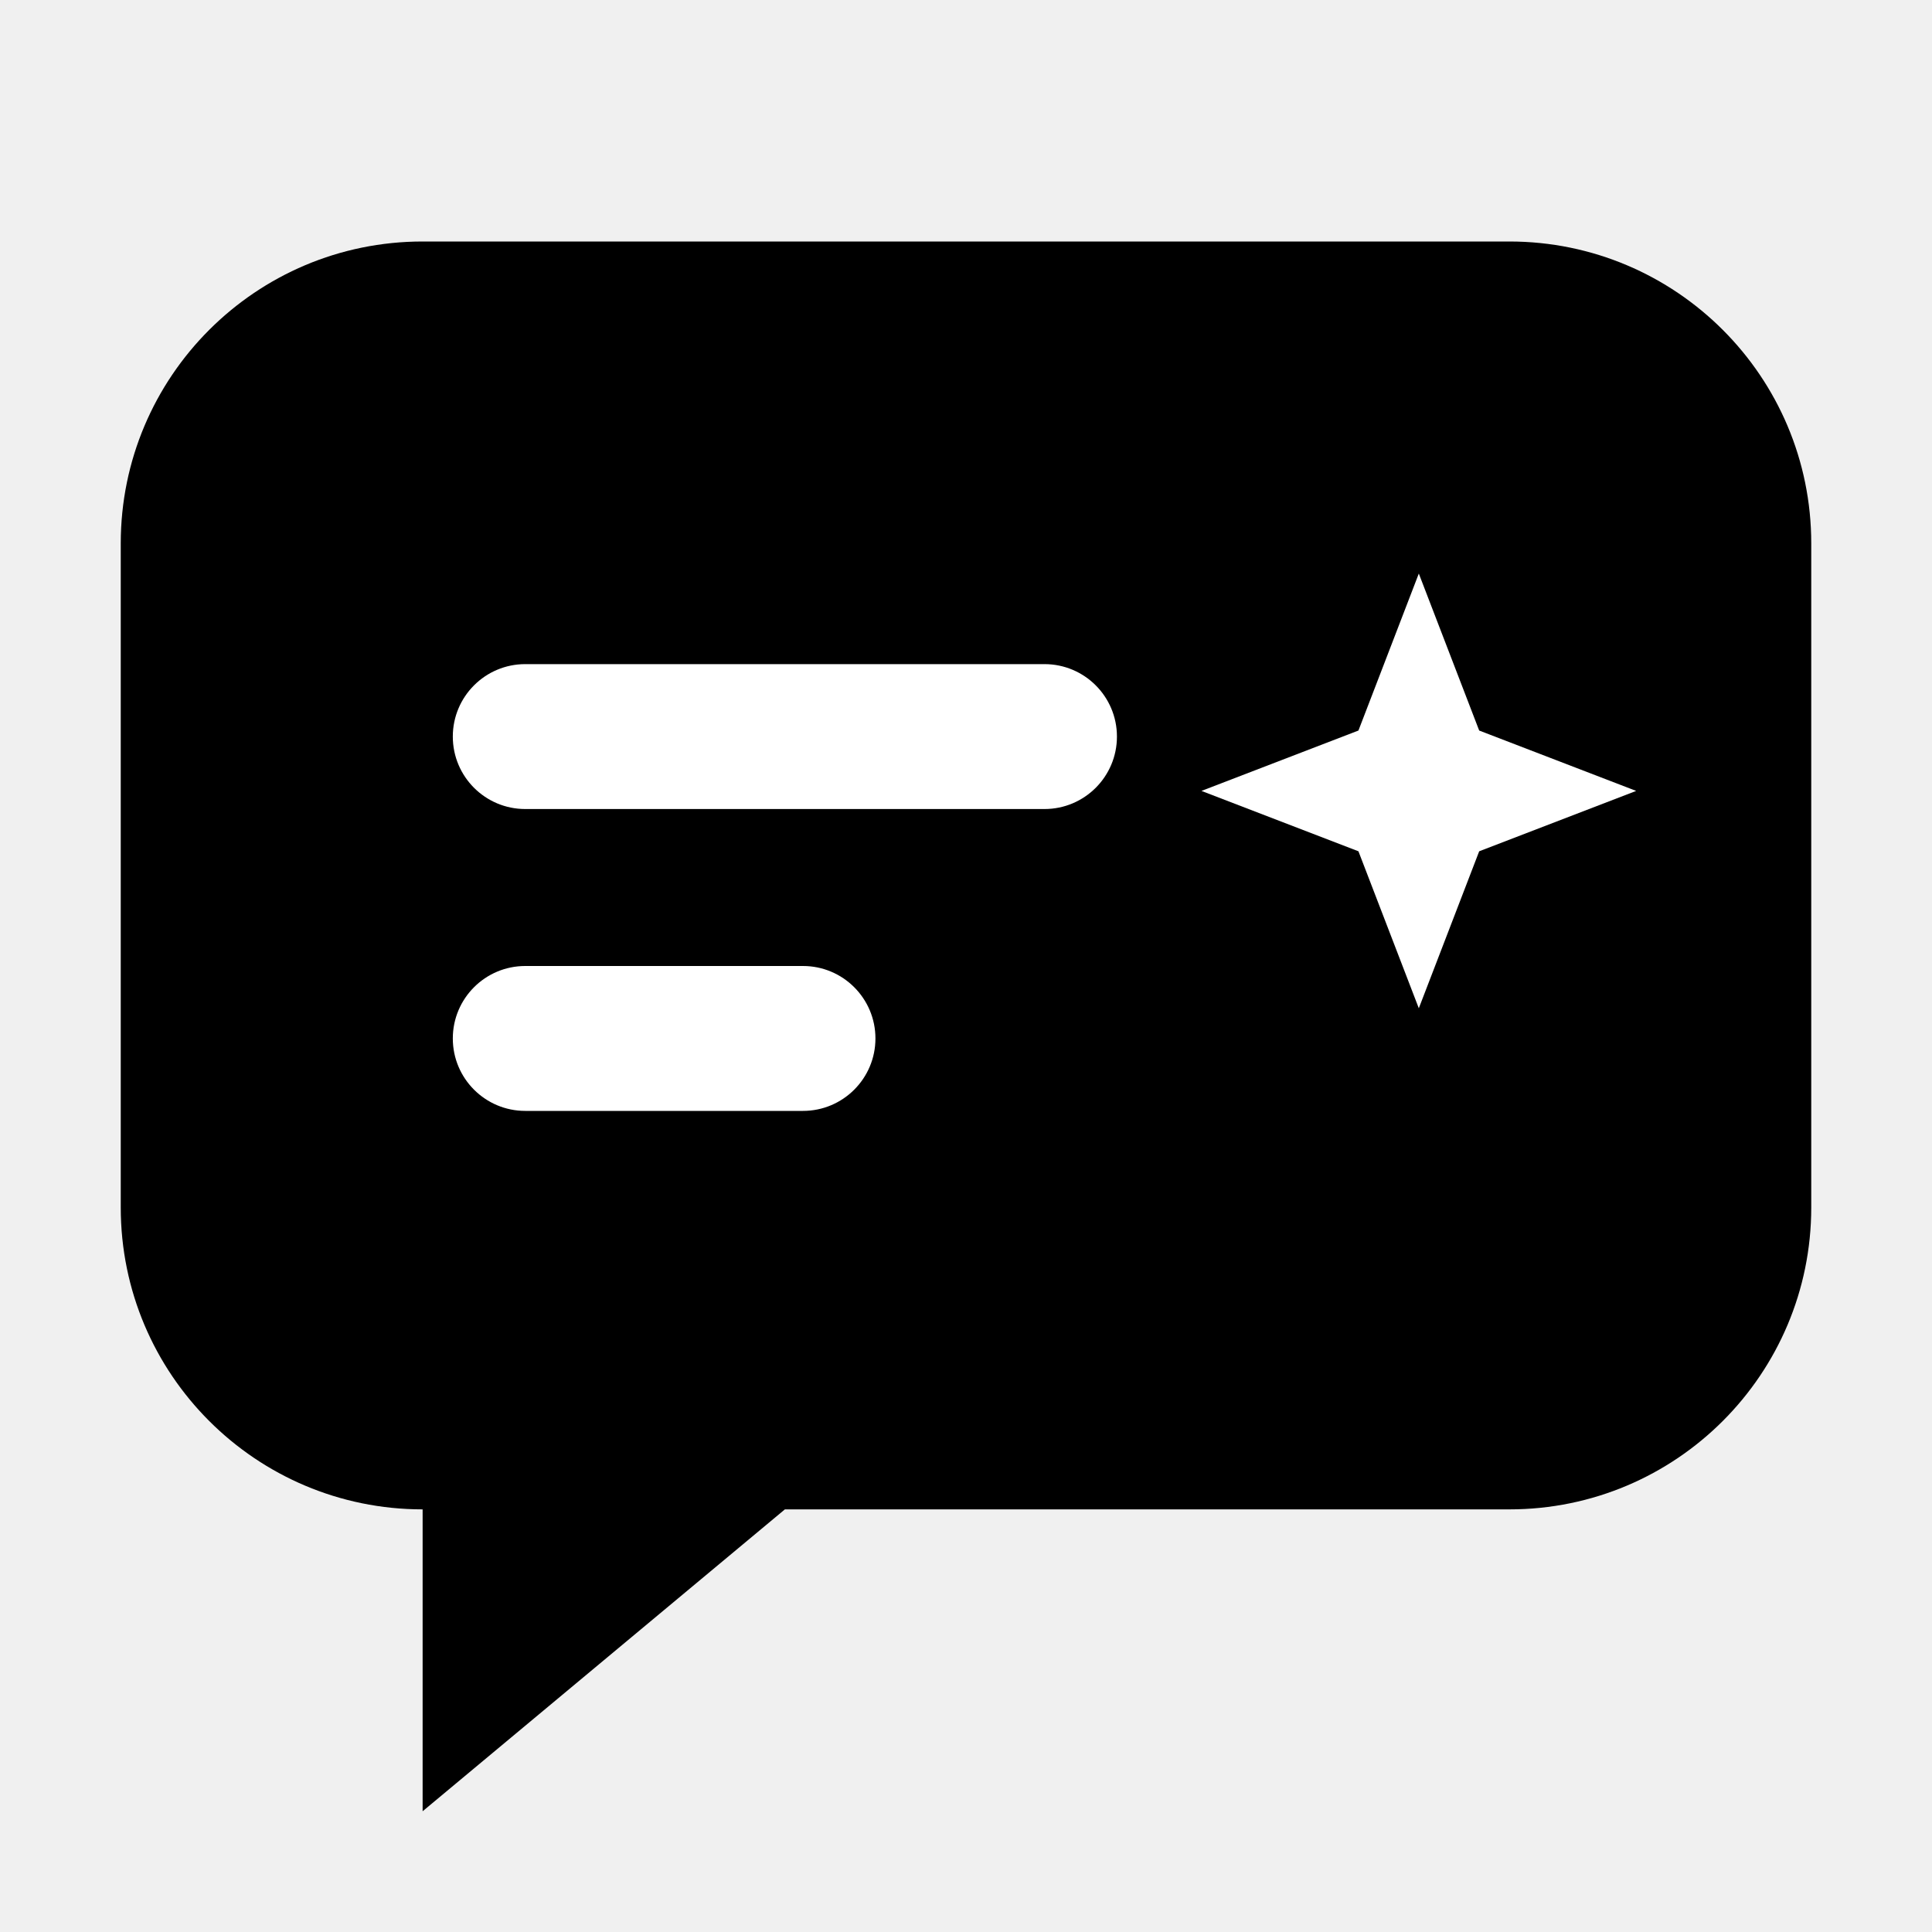
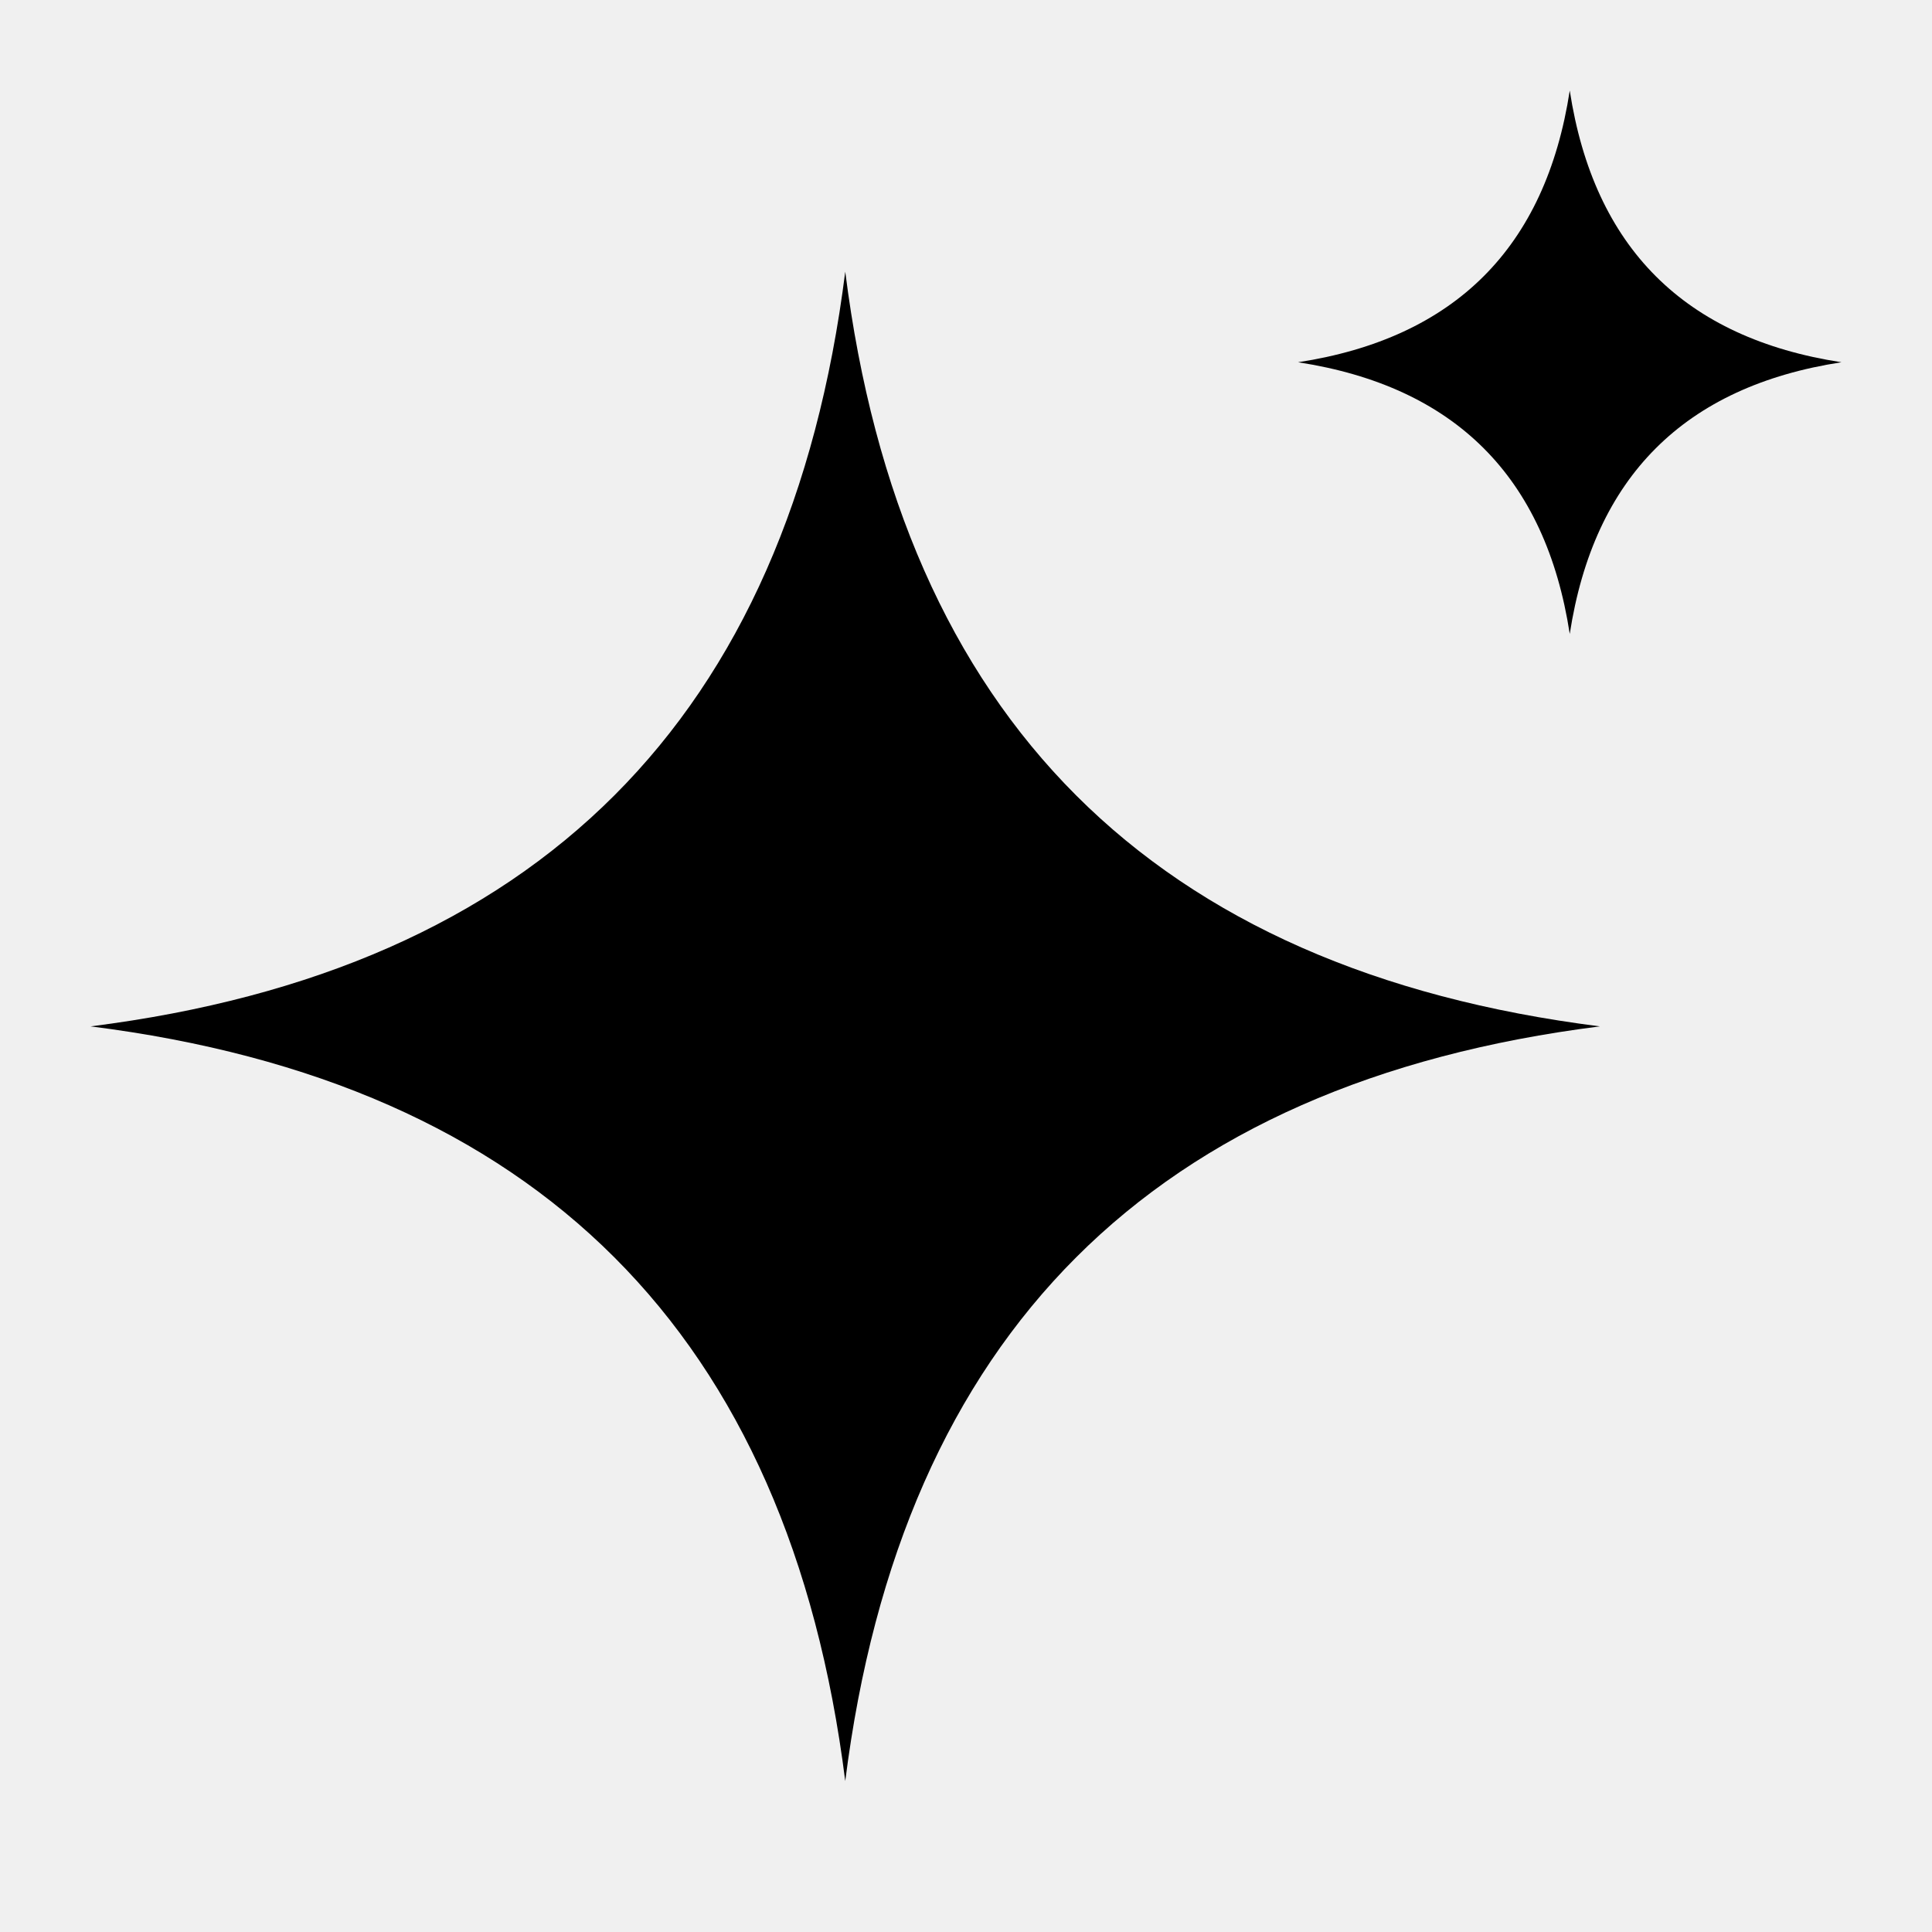
<svg xmlns="http://www.w3.org/2000/svg" viewBox="0 0 32 32">
-   <path d="M7 4h18a5 5 0 0 1 5 5v11a5 5 0 0 1-5 5H13l-6 5v-5a5 5 0 0 1-5-5V9a5 5 0 0 1 5-5Z" fill="#000" />
-   <rect x="7.5" y="11" width="11" height="2.4" rx="1.2" fill="#fff" />
-   <rect x="7.5" y="16" width="7" height="2.4" rx="1.2" fill="#fff" />
-   <path d="M23.5 9.5l1 2.6 2.6 1-2.6 1-1 2.6-1-2.6-2.6-1 2.6-1z" fill="#fff" />
+   <path d="M14 4.5Q15.4 15.6 26.5 17Q15.4 18.4 14 29.5Q12.6 18.4 1.5 17Q12.6 15.6 14 4.5Z" fill="#000" />
+   <path d="M26 1.5Q26.6 5.4 30.5 6Q26.6 6.6 26 10.5Q25.4 6.6 21.5 6Q25.4 5.4 26 1.5Z" fill="#000" />
</svg>
